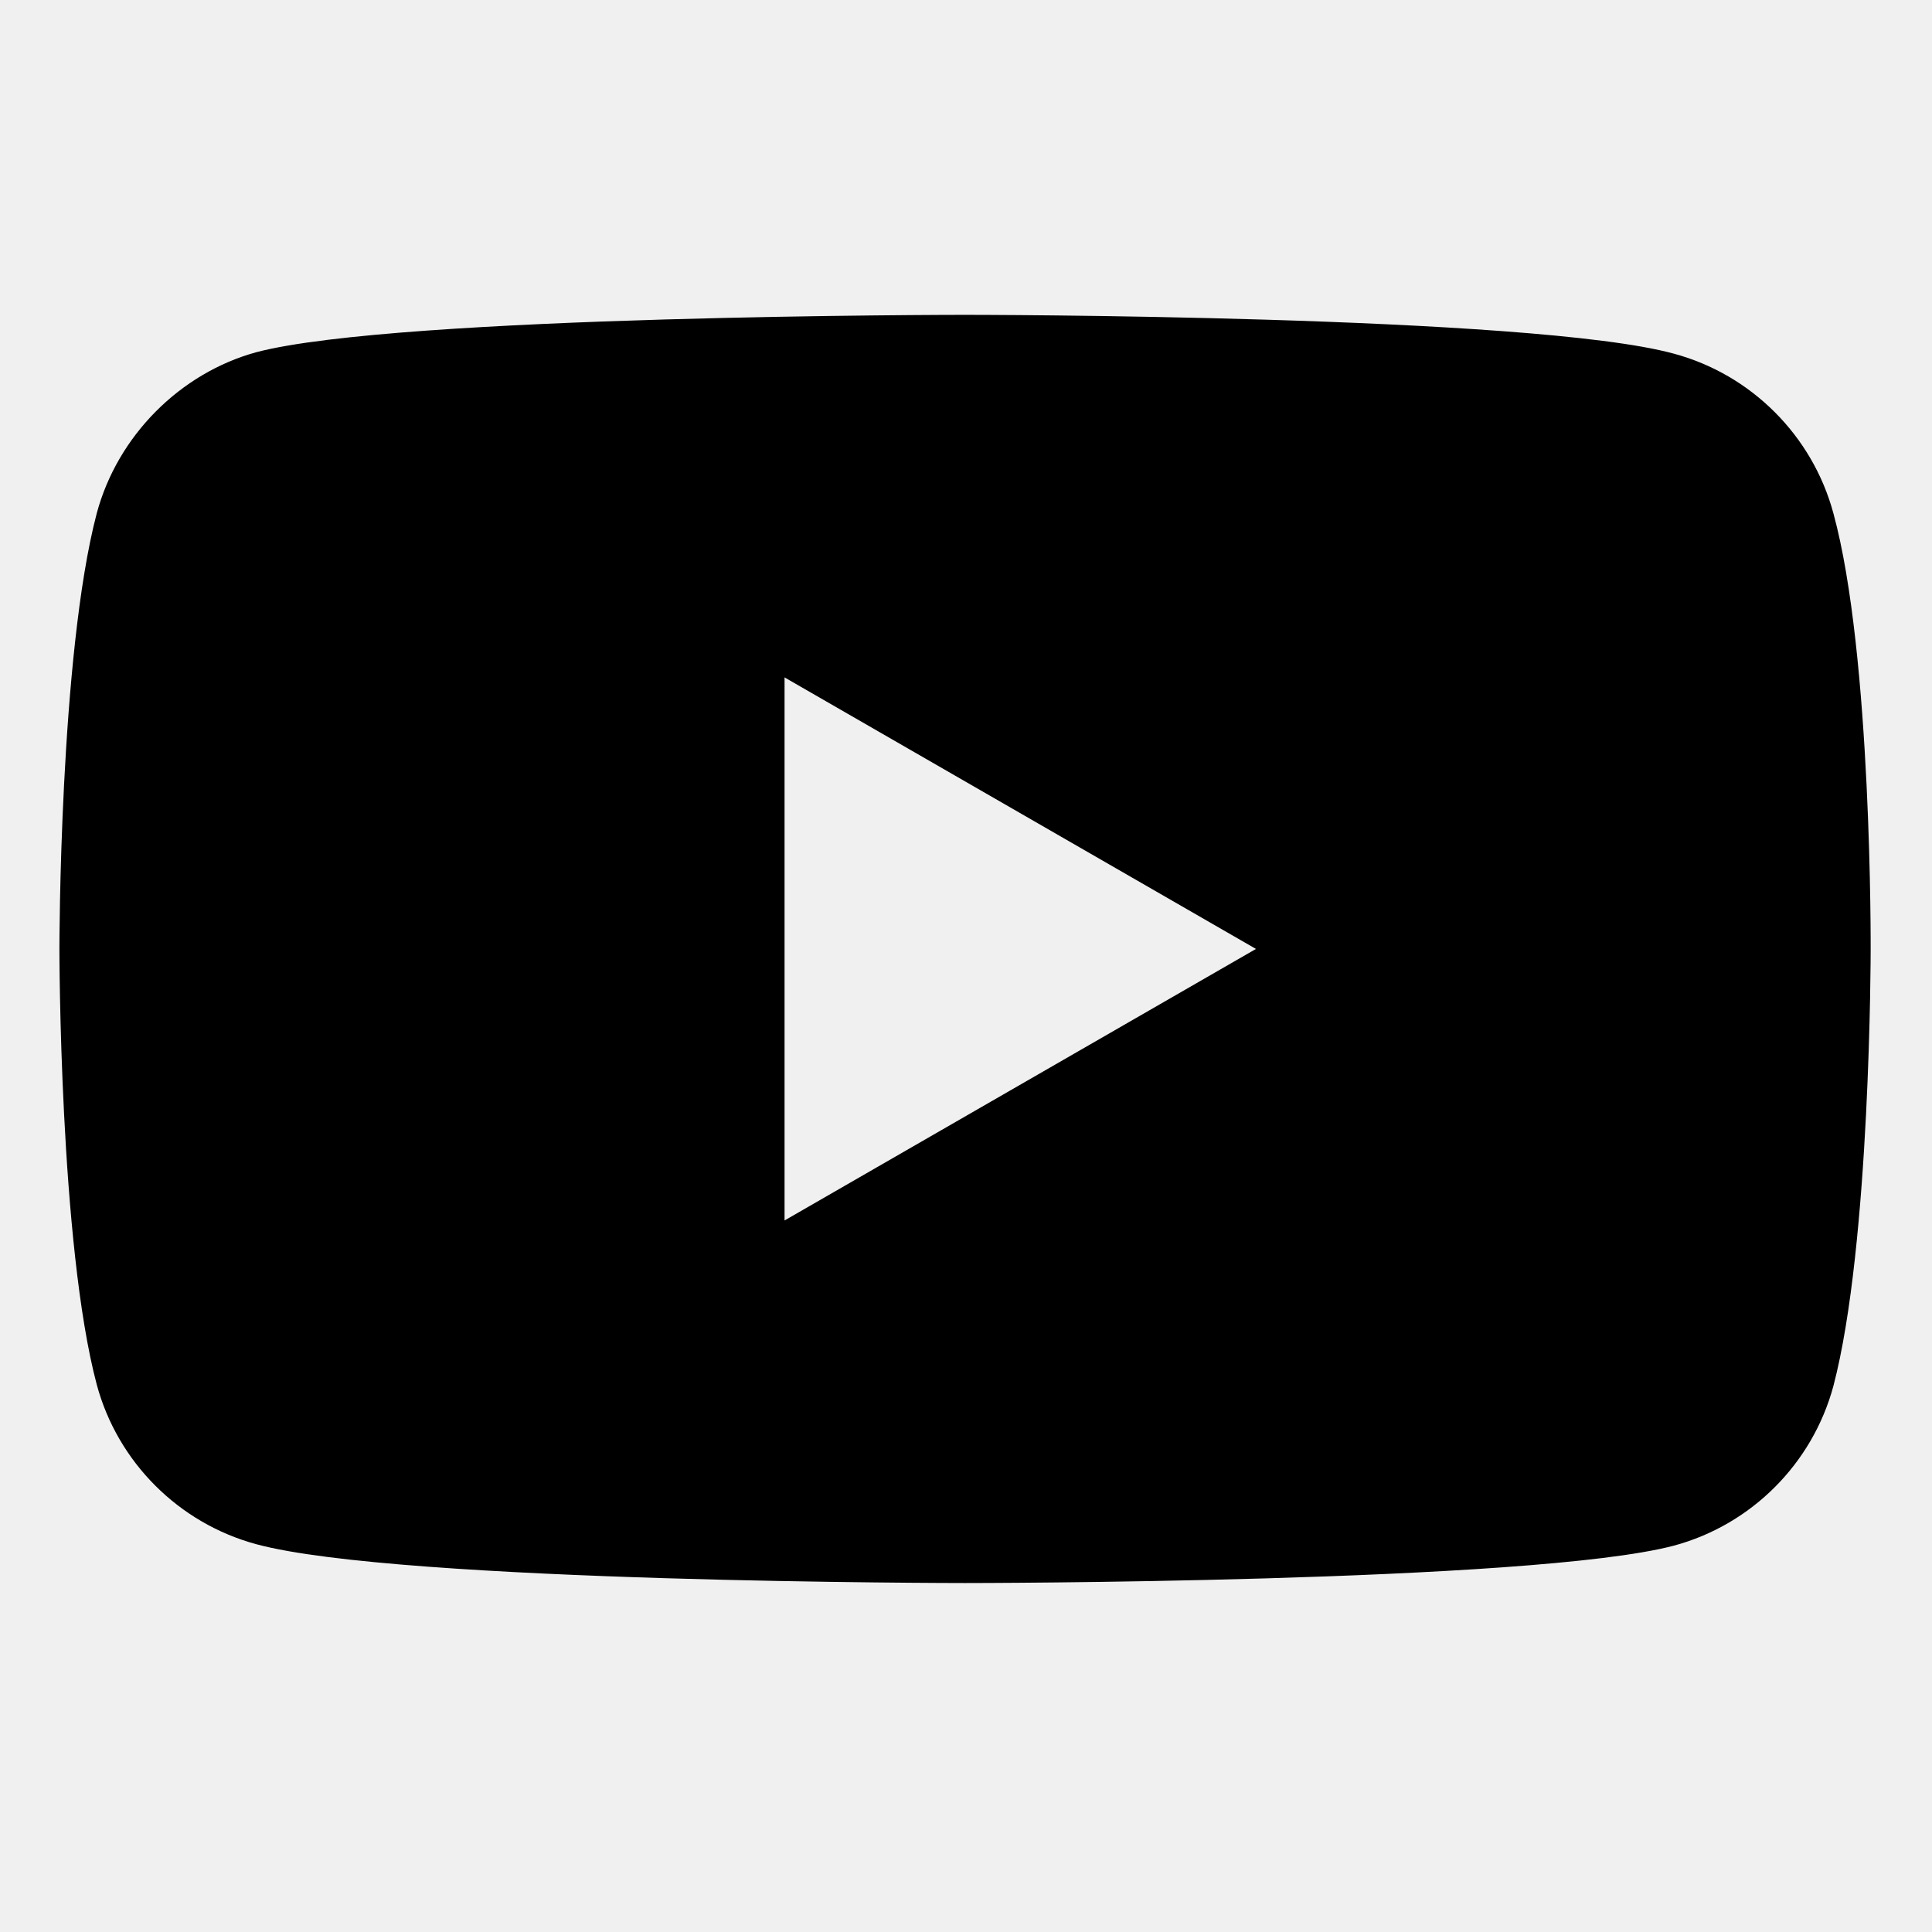
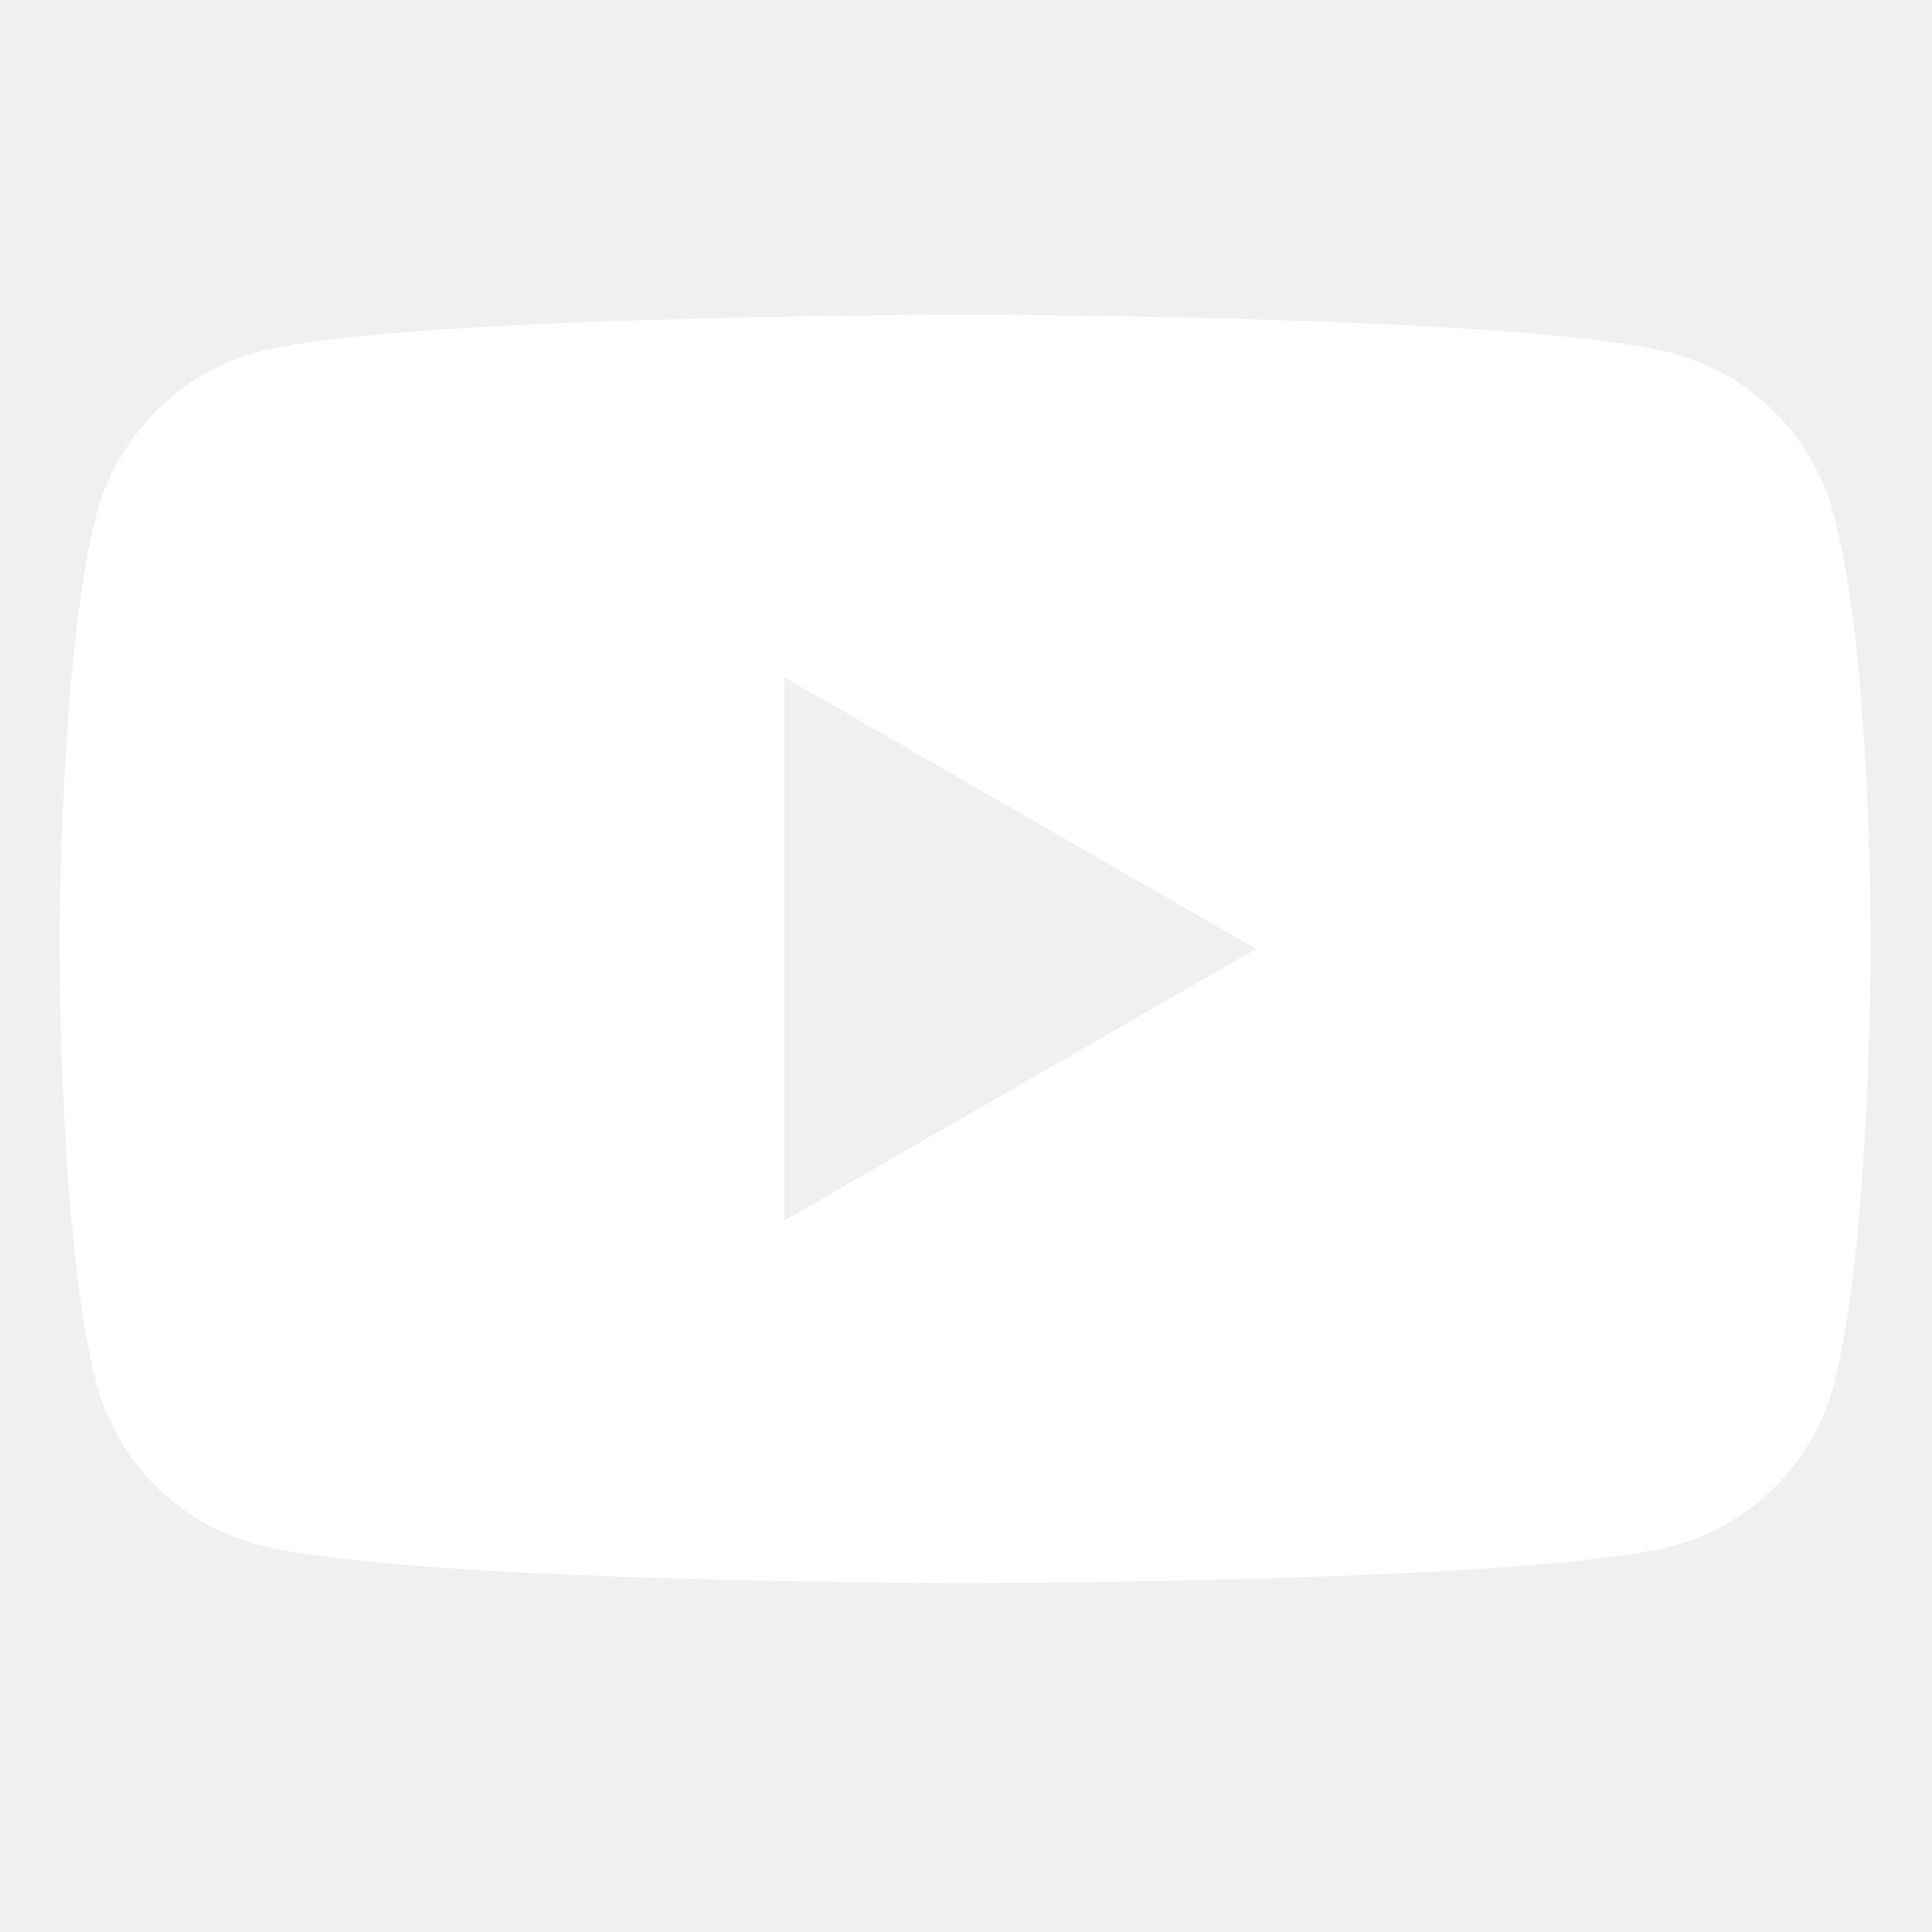
<svg xmlns="http://www.w3.org/2000/svg" width="24" height="24" viewBox="0 0 24 24" fill="none">
-   <path d="M22.775 6.376C22.515 5.412 21.755 4.652 20.792 4.393C19.031 3.911 11.988 3.911 11.988 3.911C11.988 3.911 4.945 3.911 3.185 4.375C2.239 4.634 1.461 5.412 1.202 6.376C0.738 8.137 0.738 11.788 0.738 11.788C0.738 11.788 0.738 15.457 1.202 17.2C1.461 18.163 2.221 18.923 3.185 19.183C4.964 19.665 11.988 19.665 11.988 19.665C11.988 19.665 19.031 19.665 20.792 19.201C21.756 18.942 22.515 18.182 22.775 17.218C23.238 15.457 23.238 11.806 23.238 11.806C23.238 11.806 23.257 8.137 22.775 6.376ZM9.746 15.161V8.415L15.602 11.788L9.746 15.161Z" fill="black" />
+   <path d="M22.775 6.376C22.515 5.412 21.755 4.652 20.792 4.393C19.031 3.911 11.988 3.911 11.988 3.911C11.988 3.911 4.945 3.911 3.185 4.375C2.239 4.634 1.461 5.412 1.202 6.376C0.738 8.137 0.738 11.788 0.738 11.788C0.738 11.788 0.738 15.457 1.202 17.2C1.461 18.163 2.221 18.923 3.185 19.183C4.964 19.665 11.988 19.665 11.988 19.665C11.988 19.665 19.031 19.665 20.792 19.201C21.756 18.942 22.515 18.182 22.775 17.218C23.238 15.457 23.238 11.806 23.238 11.806C23.238 11.806 23.257 8.137 22.775 6.376ZM9.746 15.161V8.415L15.602 11.788L9.746 15.161Z" fill="white" />
</svg>
